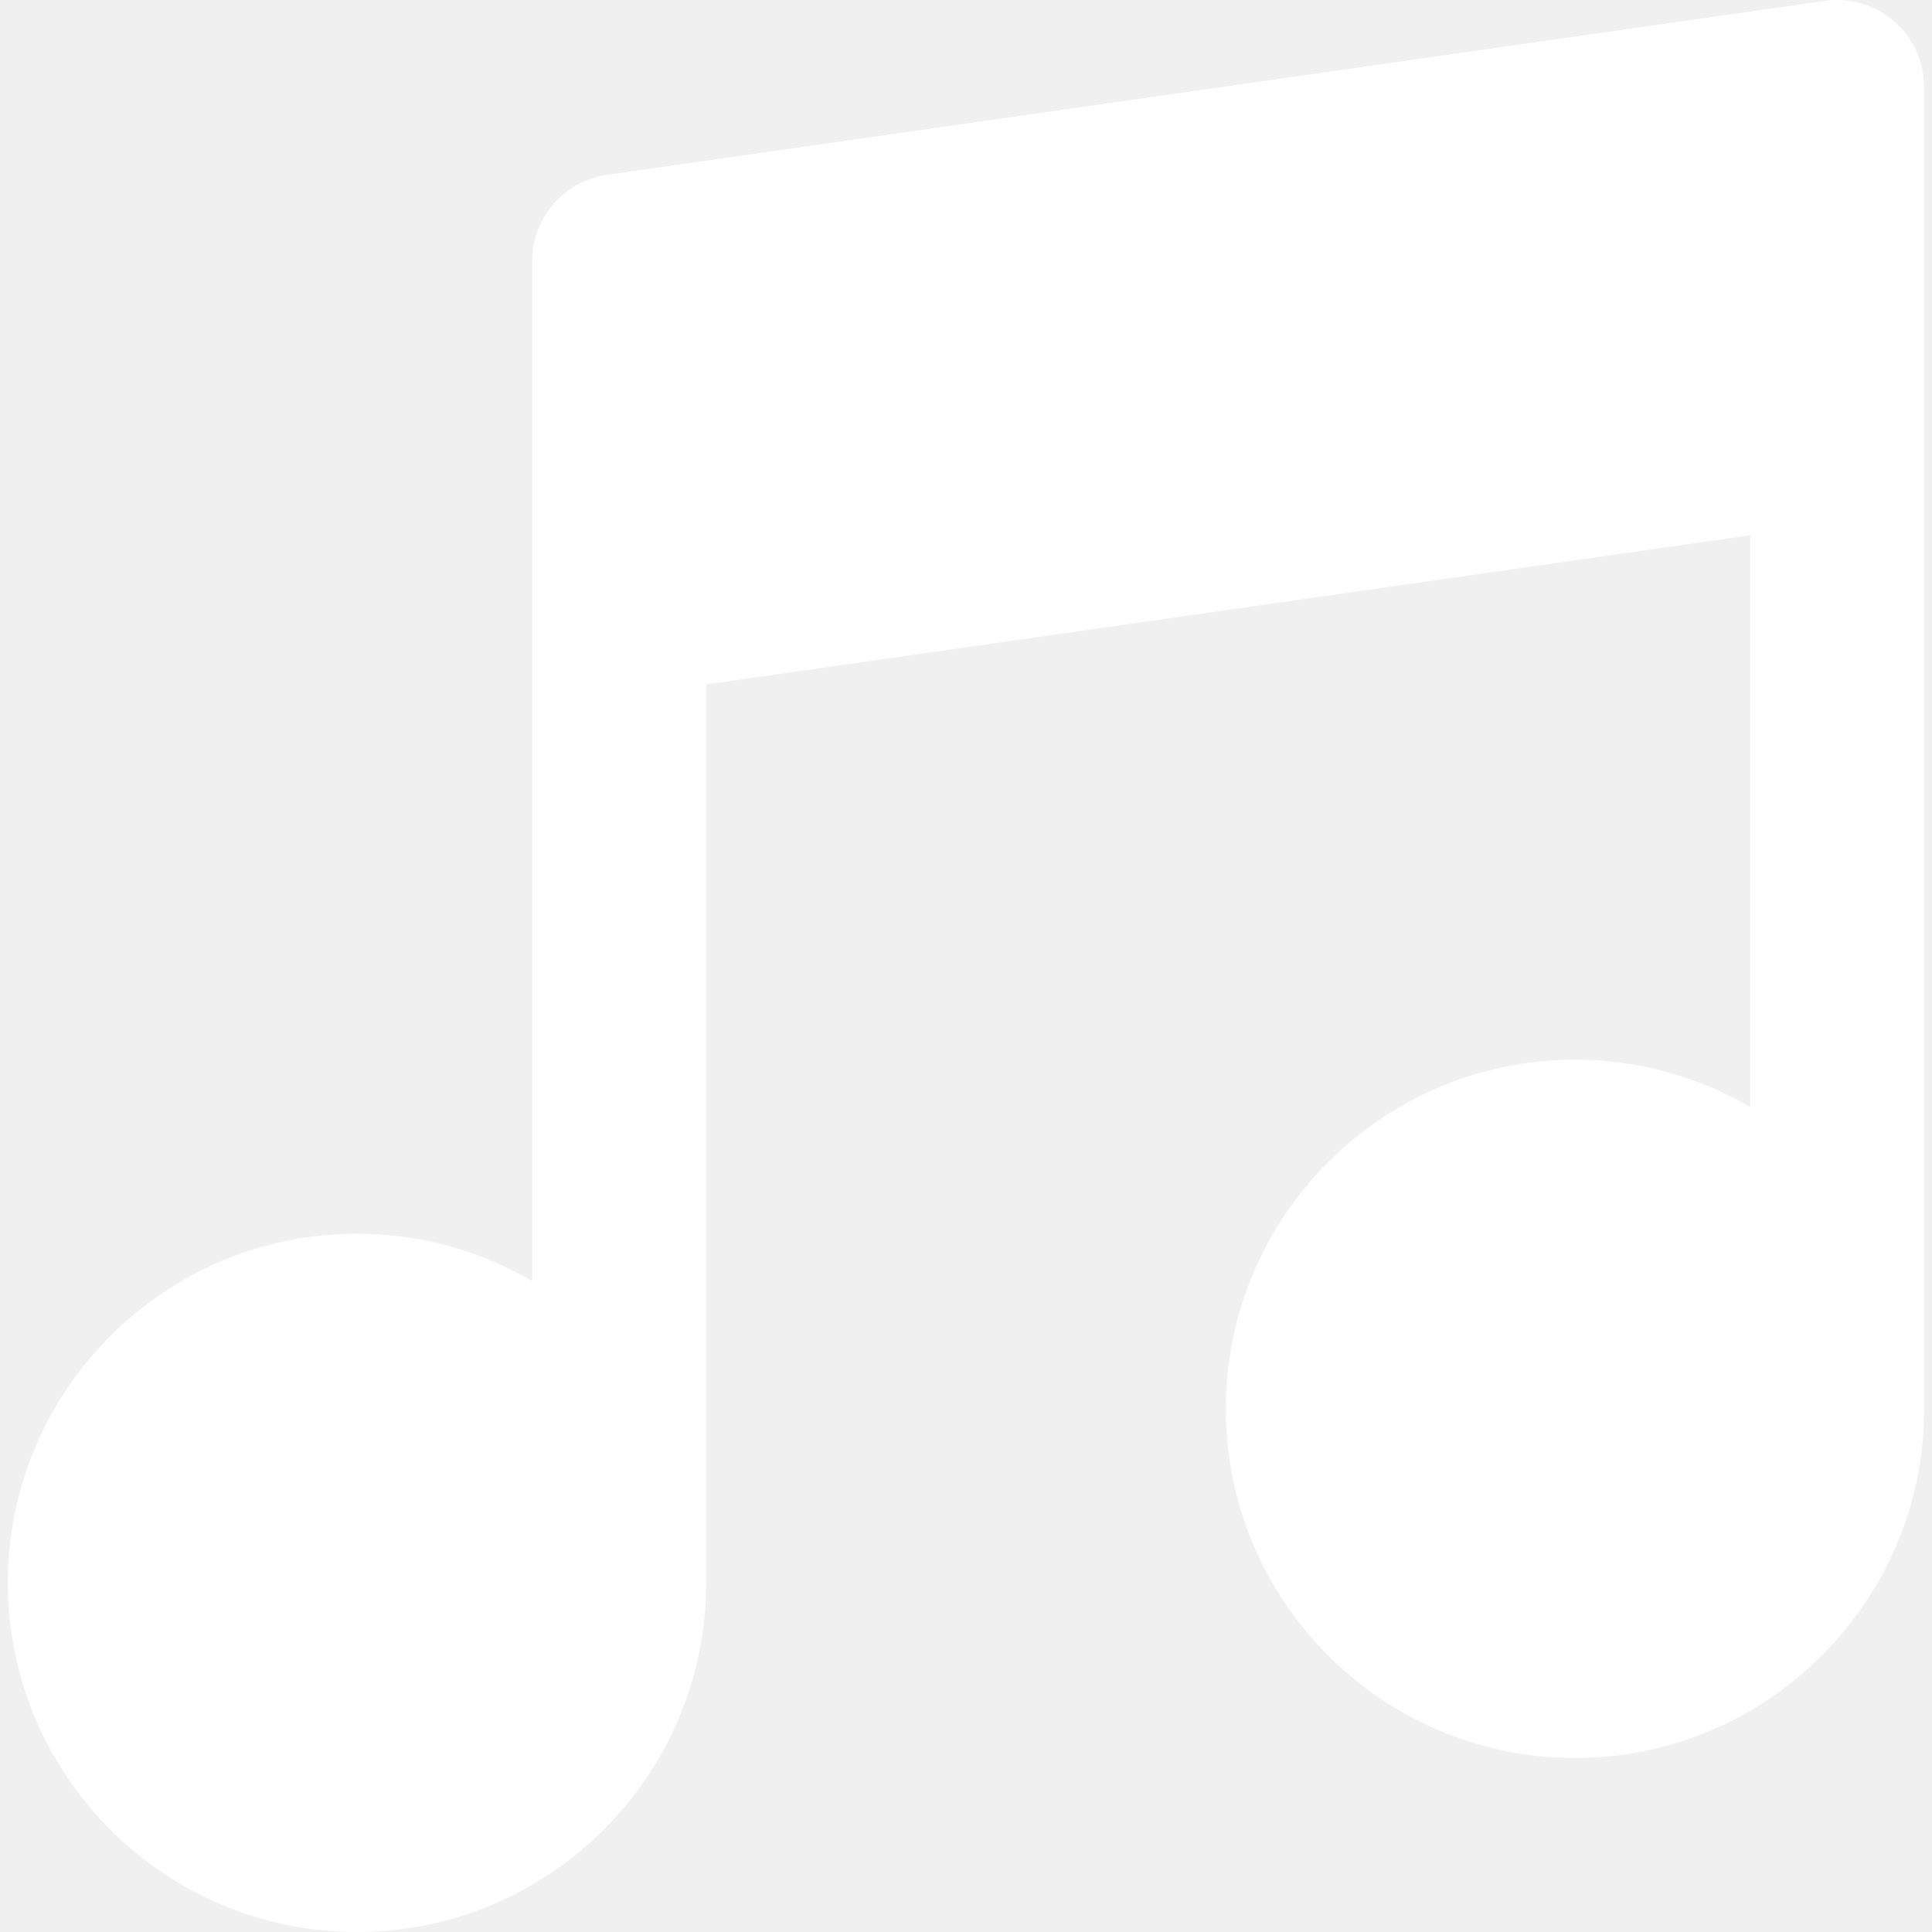
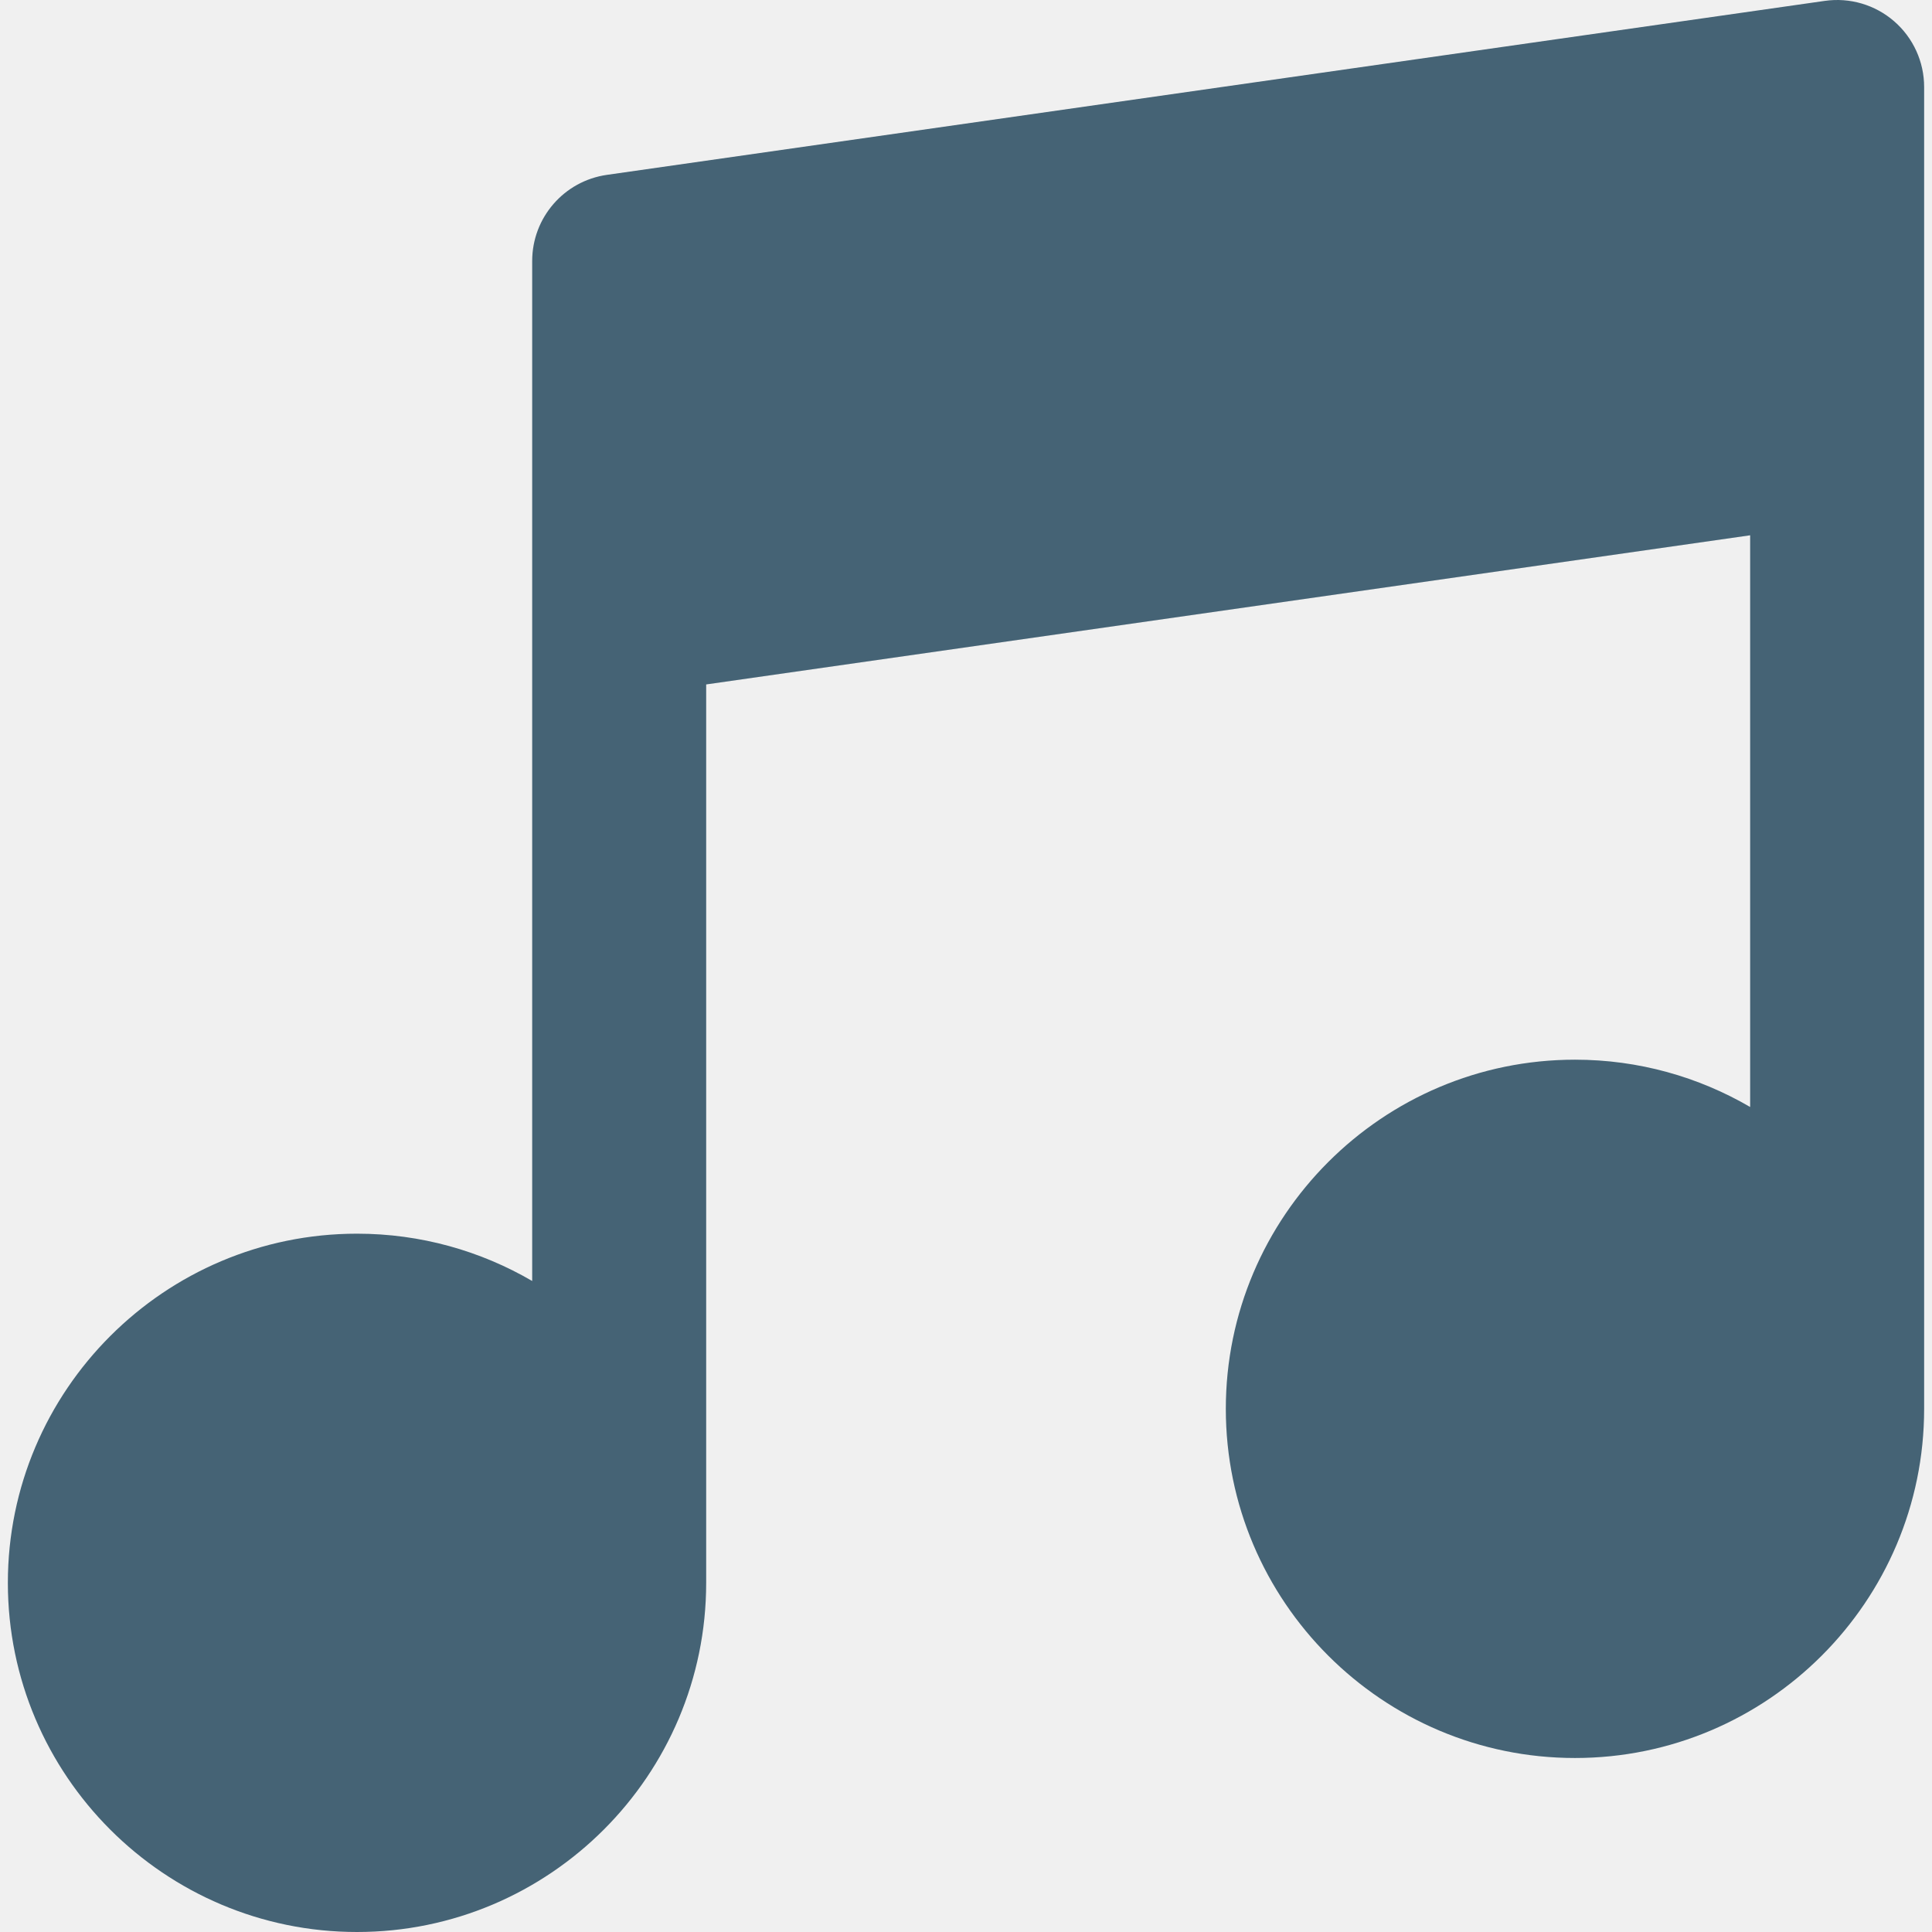
- <svg xmlns="http://www.w3.org/2000/svg" version="1.1" id="Capa_1" x="0px" y="0px" viewBox="0 0 512 512" style="enable-background:new 0 0 512 512;" xml:space="preserve">
+ <svg xmlns="http://www.w3.org/2000/svg" version="1.1" id="Capa_1" x="0px" y="0px" width="512px" height="512px" viewBox="0 0 512 512" style="enable-background:new 0 0 512 512;" xml:space="preserve">
  <g>
    <g>
-       <path d="M501.969,5.638c-5.046-4.379-11.749-6.349-18.366-5.407L160.83,46.341c-11.359,1.623-19.795,11.351-19.795,22.825v92.221    v178.088c-13.656-7.956-29.509-12.537-46.421-12.537c-51.021,0-92.531,41.51-92.531,92.531S43.592,512,94.613,512    s92.531-41.51,92.531-92.531V181.383l276.663-39.523v151.504c-13.656-7.956-29.509-12.537-46.421-12.537    c-51.021,0-92.531,41.51-92.531,92.531c0,51.021,41.51,92.531,92.531,92.531s92.531-41.51,92.531-92.531V115.276V23.055    C509.918,16.371,507.018,10.017,501.969,5.638z" fill="#FFFFFF" />
+       <path d="M501.969,5.638c-5.046-4.379-11.749-6.349-18.366-5.407L160.83,46.341c-11.359,1.623-19.795,11.351-19.795,22.825v92.221    v178.088c-13.656-7.956-29.509-12.537-46.421-12.537c-51.021,0-92.531,41.51-92.531,92.531S43.592,512,94.613,512    s92.531-41.51,92.531-92.531V181.383l276.663-39.523v151.504c-13.656-7.956-29.509-12.537-46.421-12.537    c-51.021,0-92.531,41.51-92.531,92.531c0,51.021,41.51,92.531,92.531,92.531s92.531-41.51,92.531-92.531V115.276V23.055    C509.918,16.371,507.018,10.017,501.969,5.638z" fill="#456375" />
    </g>
  </g>
  <g>
</g>
  <g>
</g>
  <g>
</g>
  <g>
</g>
  <g>
</g>
  <g>
</g>
  <g>
</g>
  <g>
</g>
  <g>
</g>
  <g>
</g>
  <g>
</g>
  <g>
</g>
  <g>
</g>
  <g>
</g>
  <g>
</g>
</svg>
